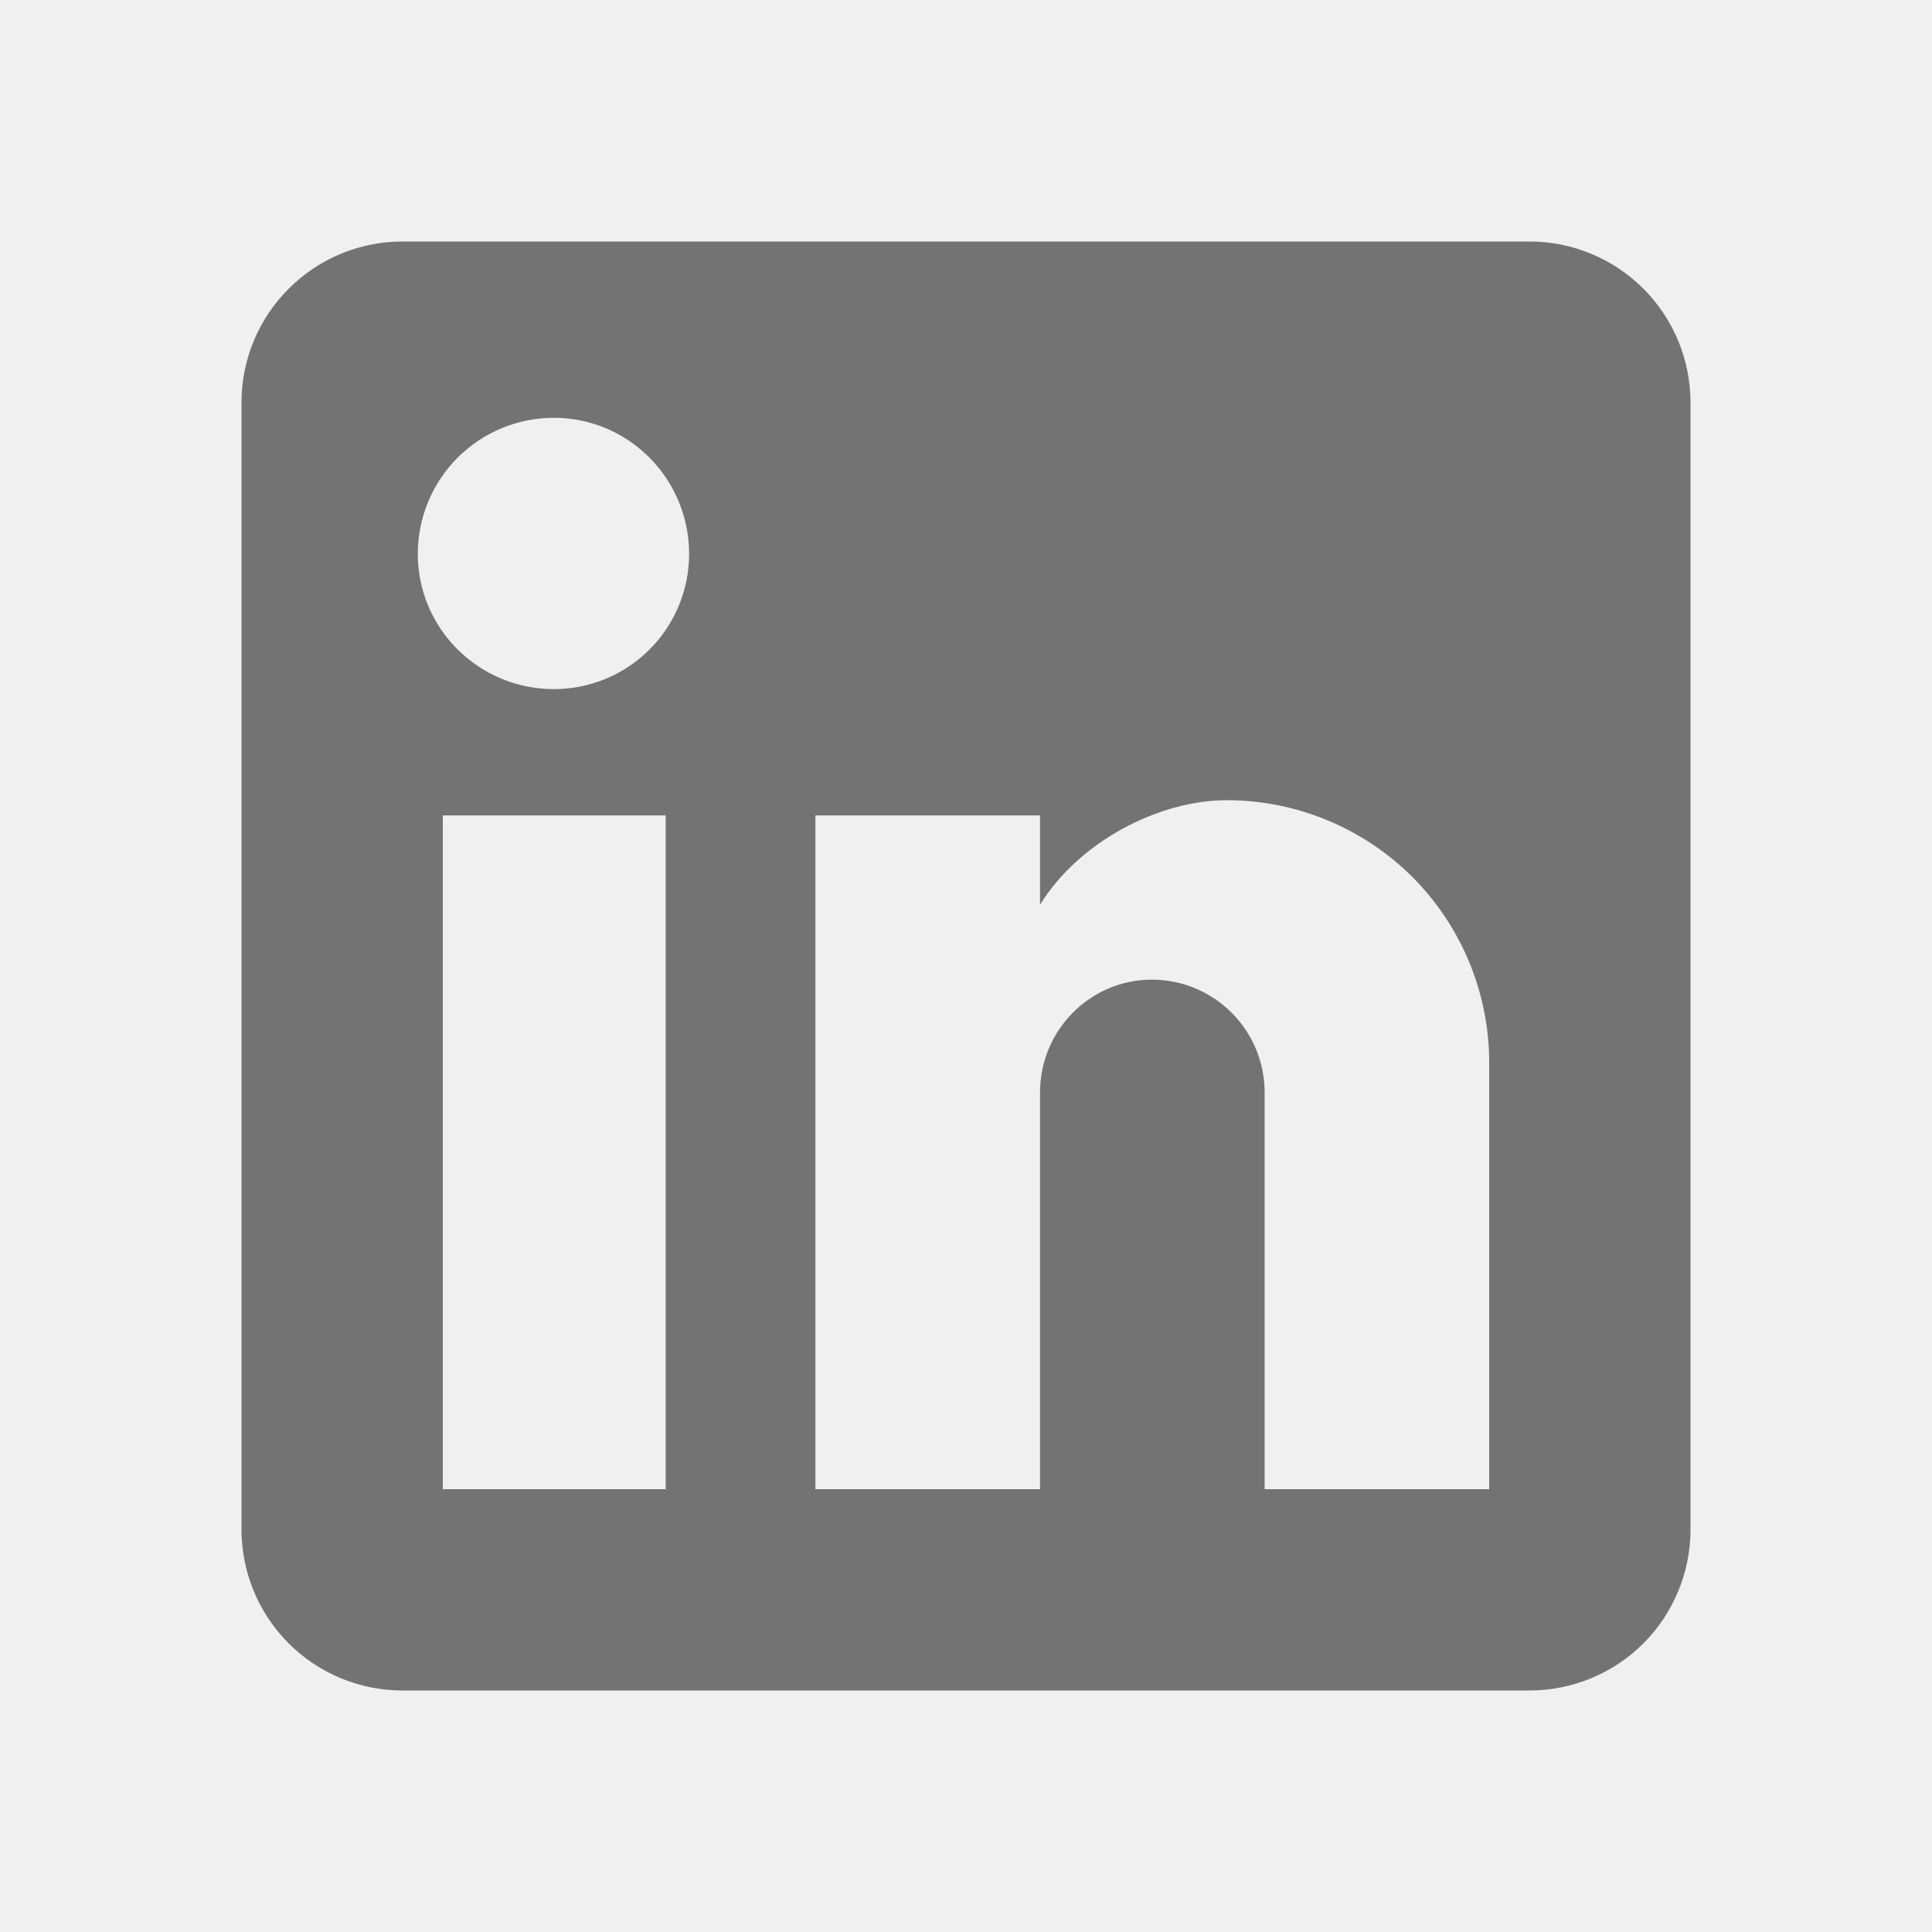
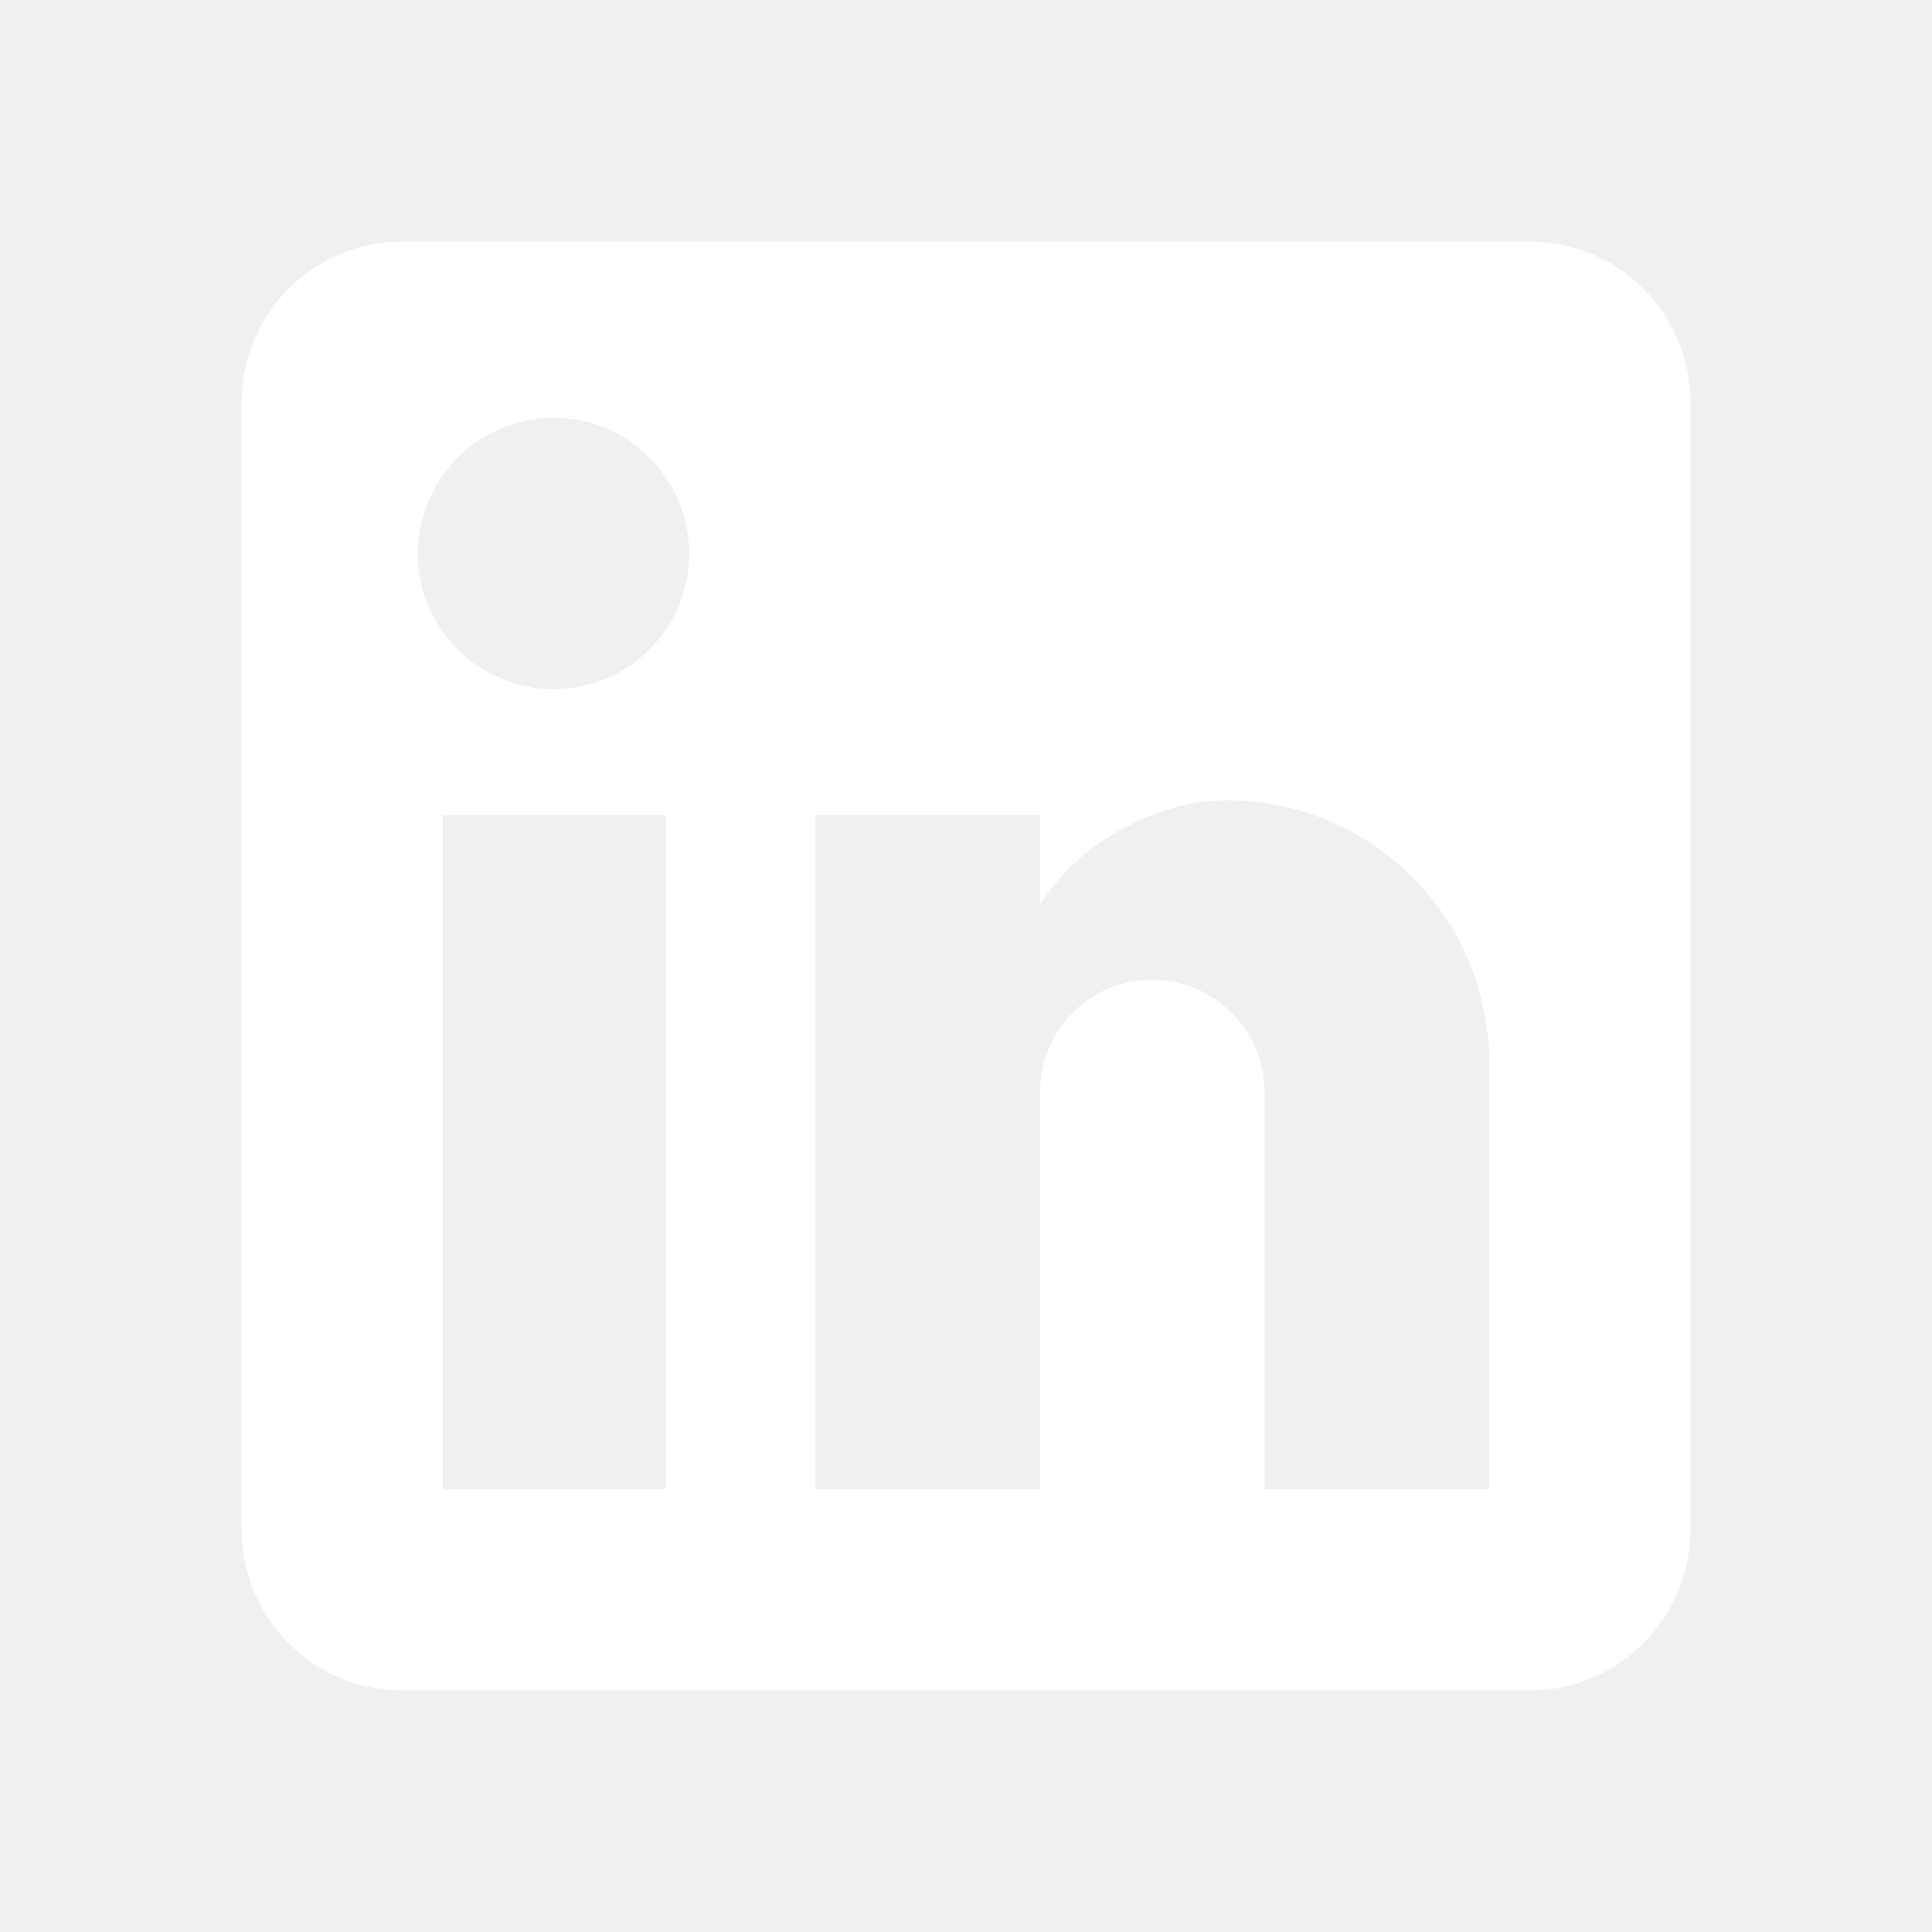
<svg xmlns="http://www.w3.org/2000/svg" width="16" height="16" viewBox="0 0 16 16" fill="none">
-   <path d="M12.667 2C13.02 2 13.359 2.14 13.61 2.391C13.86 2.641 14 2.98 14 3.333V12.667C14 13.02 13.86 13.359 13.61 13.61C13.359 13.86 13.02 14 12.667 14H3.333C2.98 14 2.641 13.86 2.391 13.61C2.14 13.359 2 13.02 2 12.667V3.333C2 2.98 2.14 2.641 2.391 2.391C2.641 2.14 2.98 2 3.333 2H12.667ZM12.333 12.333V8.8C12.333 8.224 12.104 7.671 11.697 7.263C11.289 6.856 10.736 6.627 10.16 6.627C9.593 6.627 8.933 6.973 8.613 7.493V6.753H6.753V12.333H8.613V9.047C8.613 8.533 9.027 8.113 9.54 8.113C9.788 8.113 10.025 8.212 10.2 8.387C10.375 8.562 10.473 8.799 10.473 9.047V12.333H12.333ZM4.587 5.707C4.884 5.707 5.169 5.589 5.379 5.379C5.589 5.169 5.707 4.884 5.707 4.587C5.707 3.967 5.207 3.46 4.587 3.46C4.288 3.46 4.001 3.579 3.79 3.79C3.579 4.001 3.46 4.288 3.46 4.587C3.46 5.207 3.967 5.707 4.587 5.707ZM5.513 12.333V6.753H3.667V12.333H5.513Z" fill="#737373" />
+   <path d="M12.667 2C13.02 2 13.359 2.14 13.61 2.391C13.86 2.641 14 2.98 14 3.333V12.667C14 13.02 13.86 13.359 13.61 13.61C13.359 13.86 13.02 14 12.667 14H3.333C2.98 14 2.641 13.86 2.391 13.61C2.14 13.359 2 13.02 2 12.667V3.333C2 2.98 2.14 2.641 2.391 2.391C2.641 2.14 2.98 2 3.333 2H12.667ZM12.333 12.333V8.8C12.333 8.224 12.104 7.671 11.697 7.263C11.289 6.856 10.736 6.627 10.16 6.627C9.593 6.627 8.933 6.973 8.613 7.493V6.753H6.753V12.333H8.613V9.047C8.613 8.533 9.027 8.113 9.54 8.113C9.788 8.113 10.025 8.212 10.2 8.387C10.375 8.562 10.473 8.799 10.473 9.047V12.333H12.333ZM4.587 5.707C4.884 5.707 5.169 5.589 5.379 5.379C5.589 5.169 5.707 4.884 5.707 4.587C5.707 3.967 5.207 3.46 4.587 3.46C4.288 3.46 4.001 3.579 3.79 3.79C3.579 4.001 3.46 4.288 3.46 4.587C3.46 5.207 3.967 5.707 4.587 5.707ZM5.513 12.333V6.753H3.667V12.333H5.513Z" fill="white" />
</svg>
